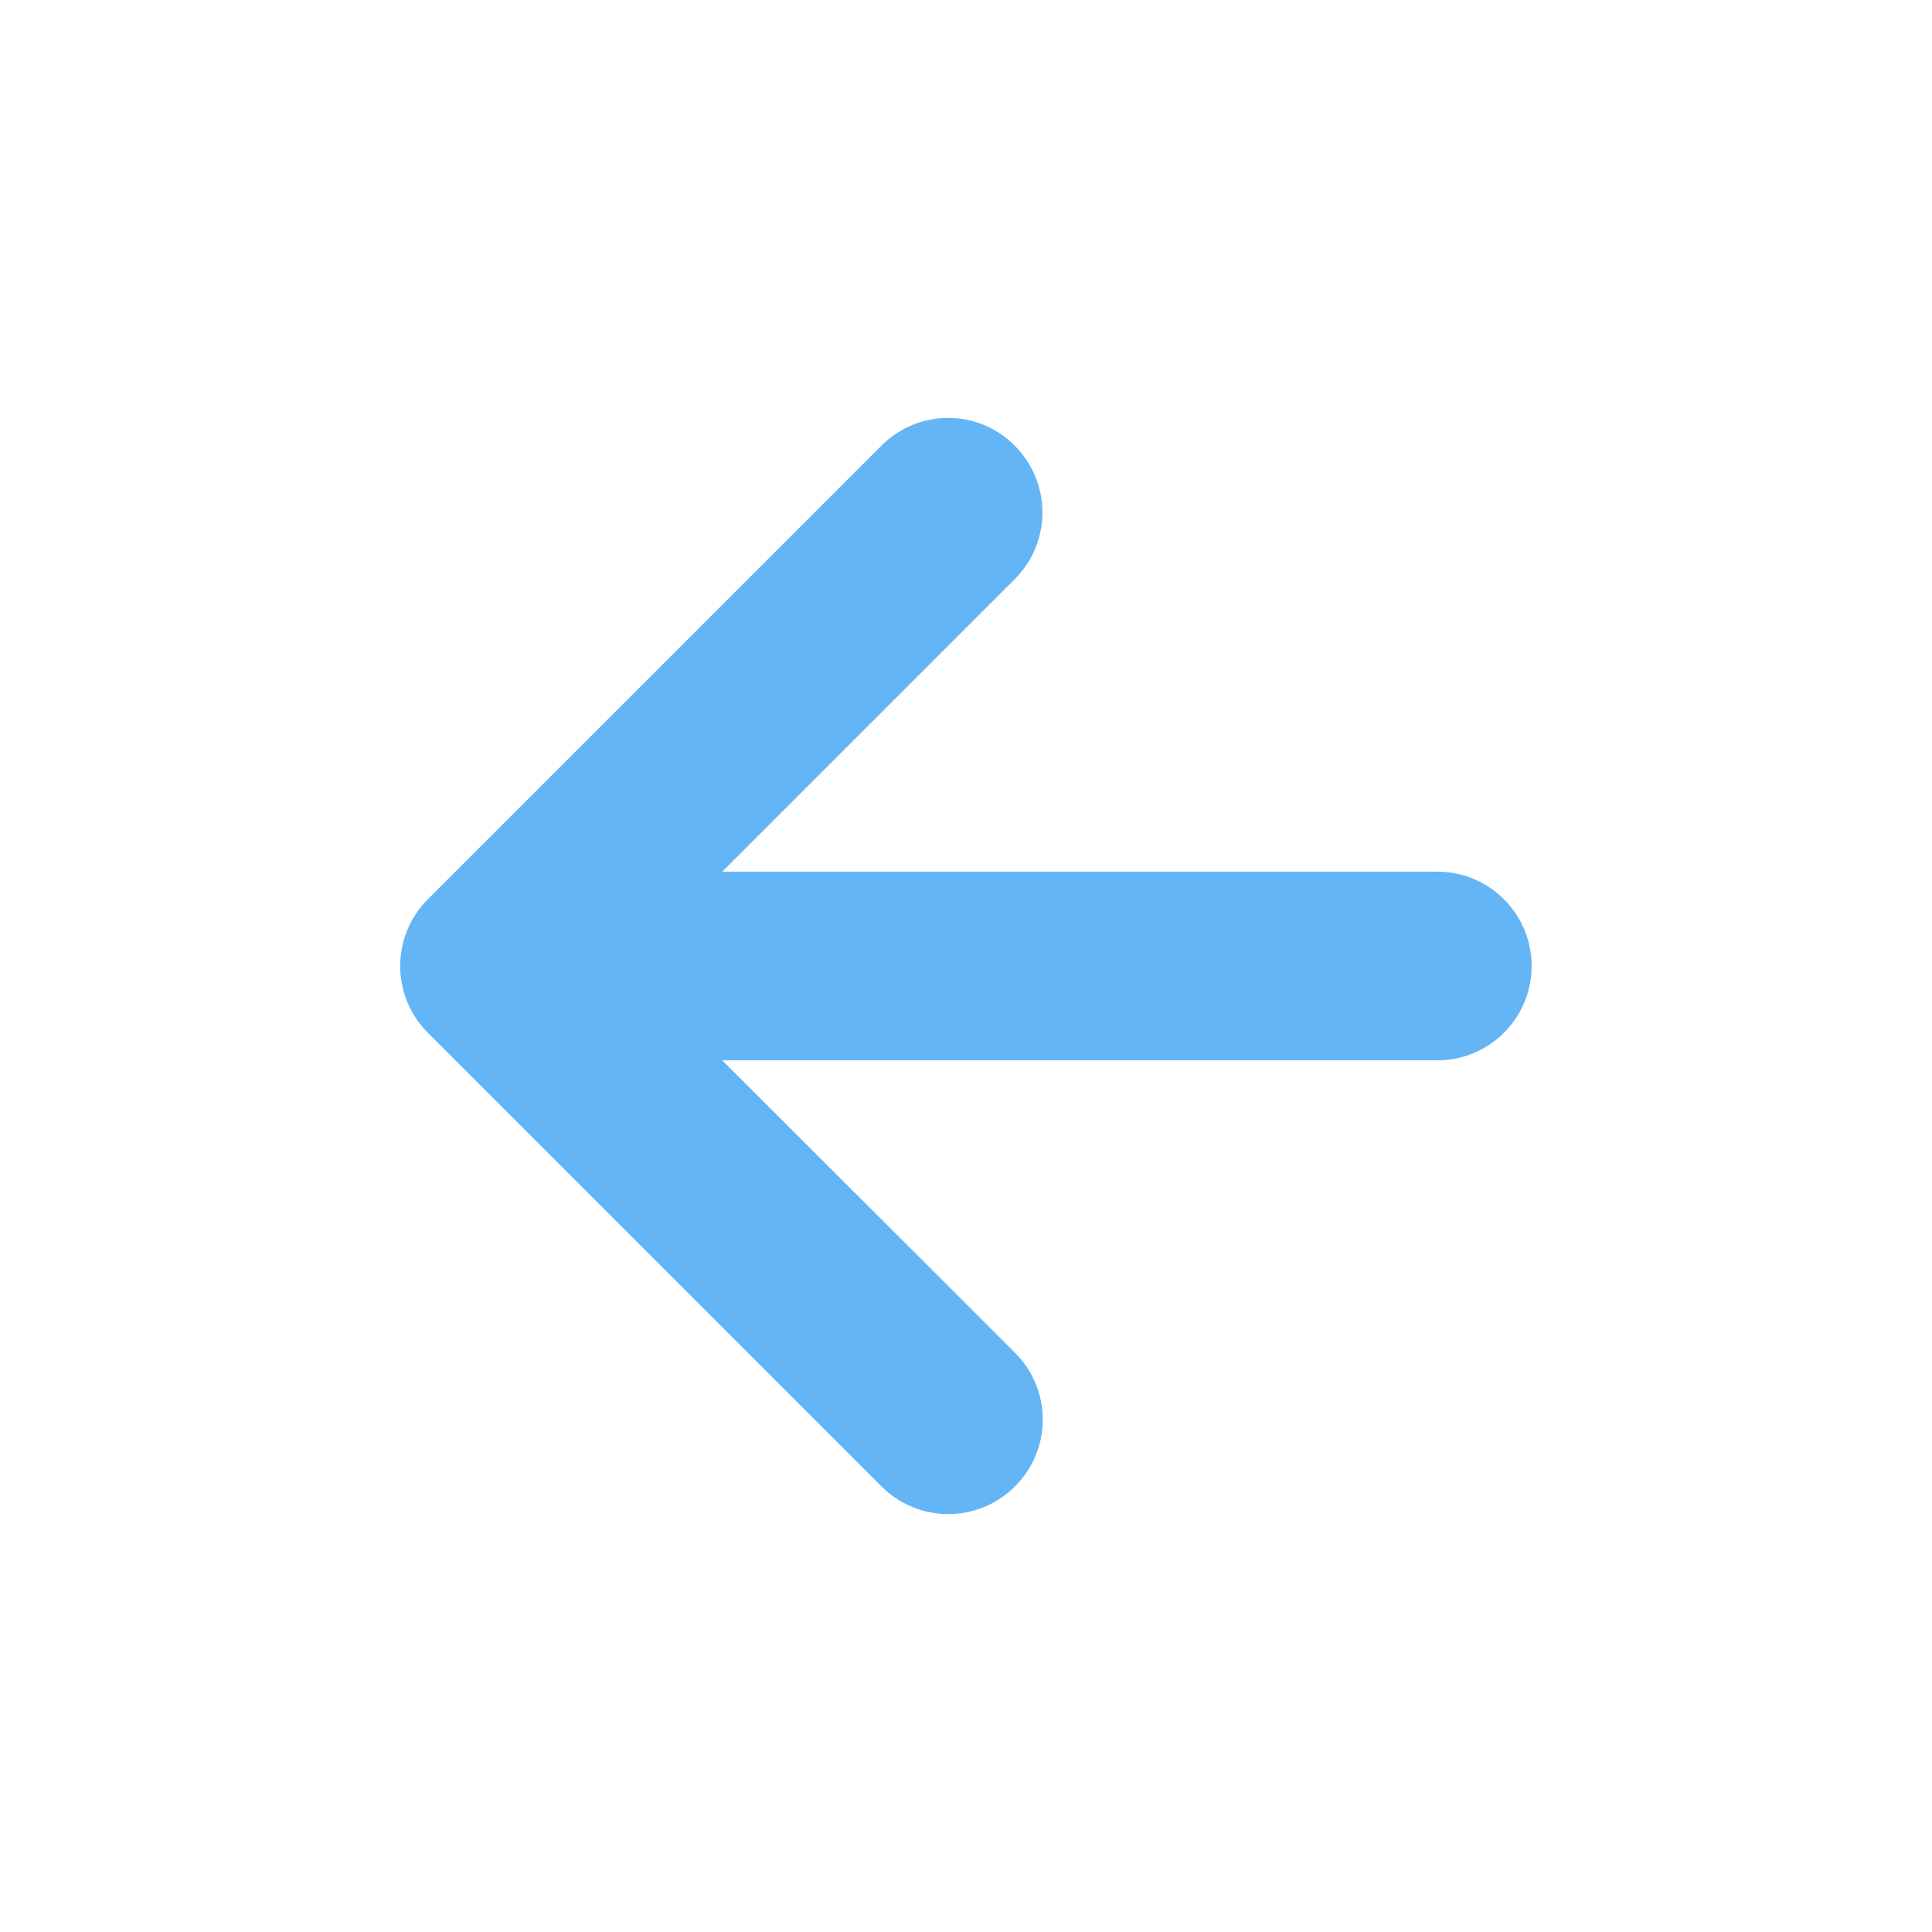
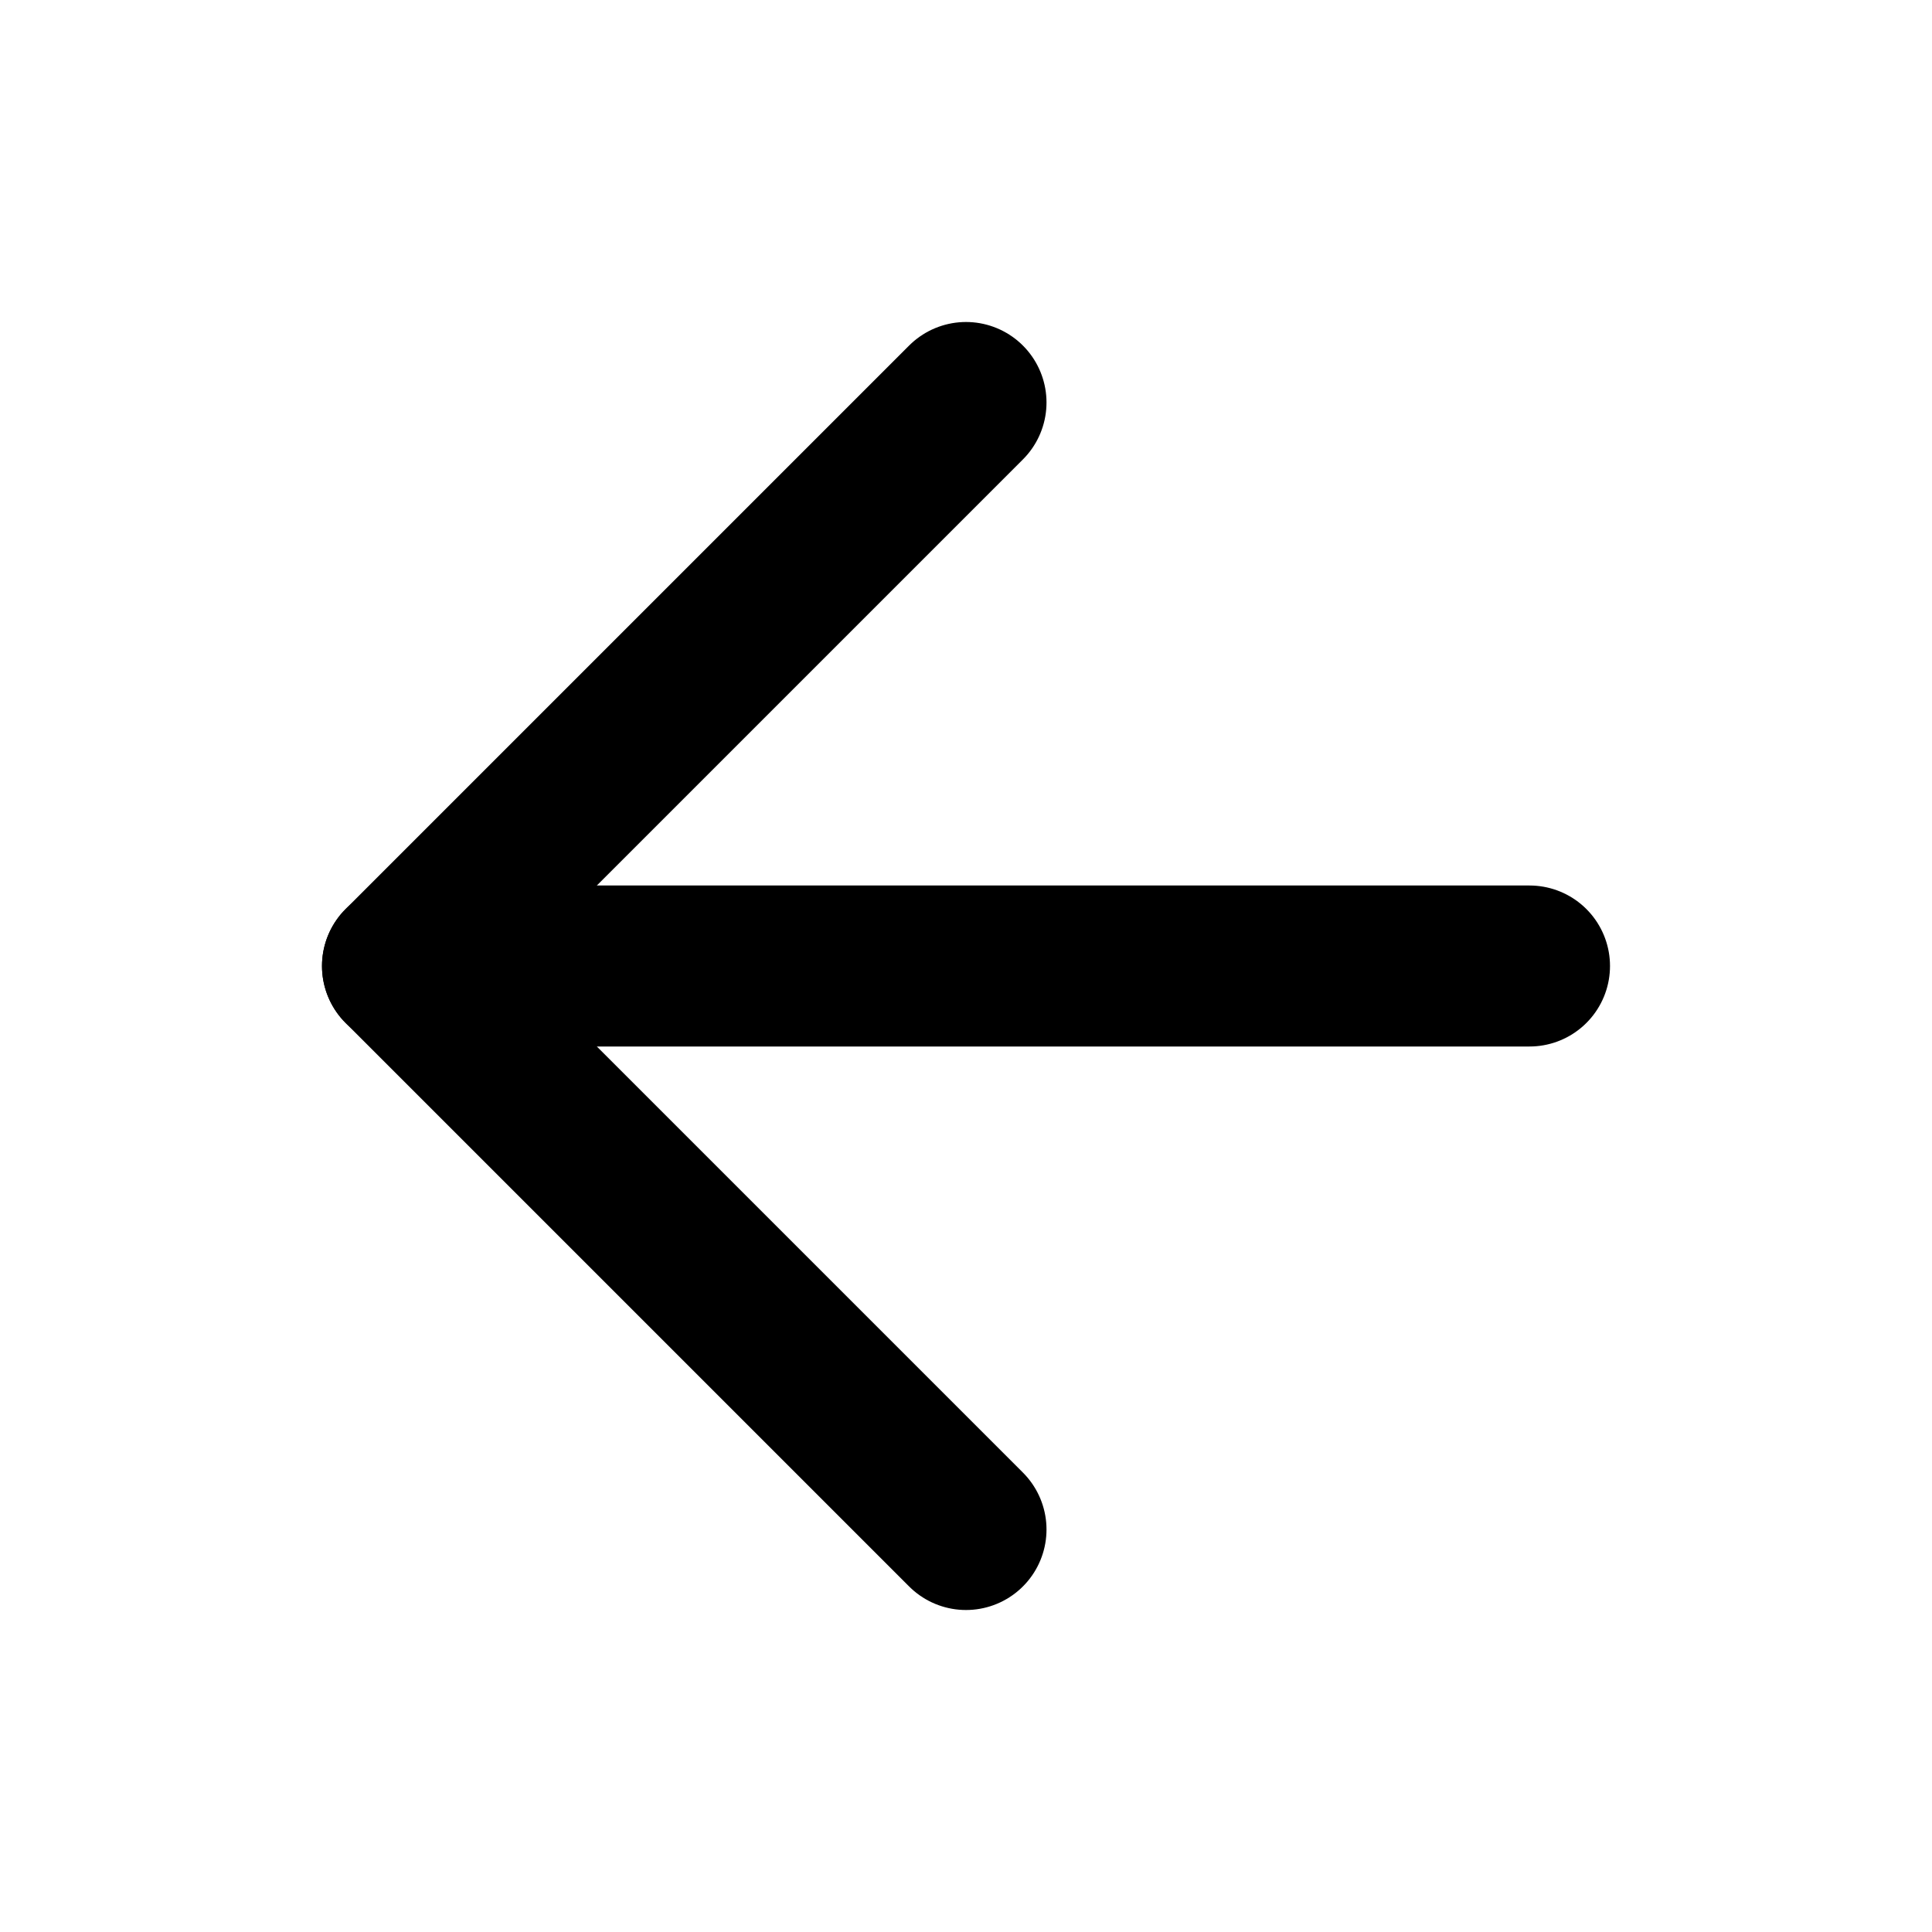
- <svg xmlns="http://www.w3.org/2000/svg" id="Layer_2_00000018922464843113460570000007049818958565363878_" enable-background="new 0 0 512 512" height="512" viewBox="0 0 512 512" width="512">
-   <g id="Icon">
-     <g id="_93">
-       <path d="m233.6 118.1-120.2 120.2c-9.8 9.8-9.8 25.6 0 35.4l120.2 120.2c9.8 9.8 25.6 9.8 35.4 0 9.8-9.8 9.8-25.6 0-35.4l-77.6-77.5h189.5c13.8 0 25-11.2 25-25 0-13.8-11.2-25-25-25h-189.5l77.5-77.5c9.8-9.8 9.8-25.6 0-35.4-9.7-9.8-25.5-9.8-35.3 0z" fill="#64b5f6" />
-     </g>
-   </g>
+ <svg xmlns="http://www.w3.org/2000/svg" width="24" height="24" viewBox="0 0 24 24" fill="none" stroke="currentColor" stroke-width="2" stroke-linecap="round" stroke-linejoin="round" class="lucide lucide-arrow-left preview-icon">
+   <path d="m12 19-7-7 7-7" />
+   <path d="M19 12H5" />
</svg>
